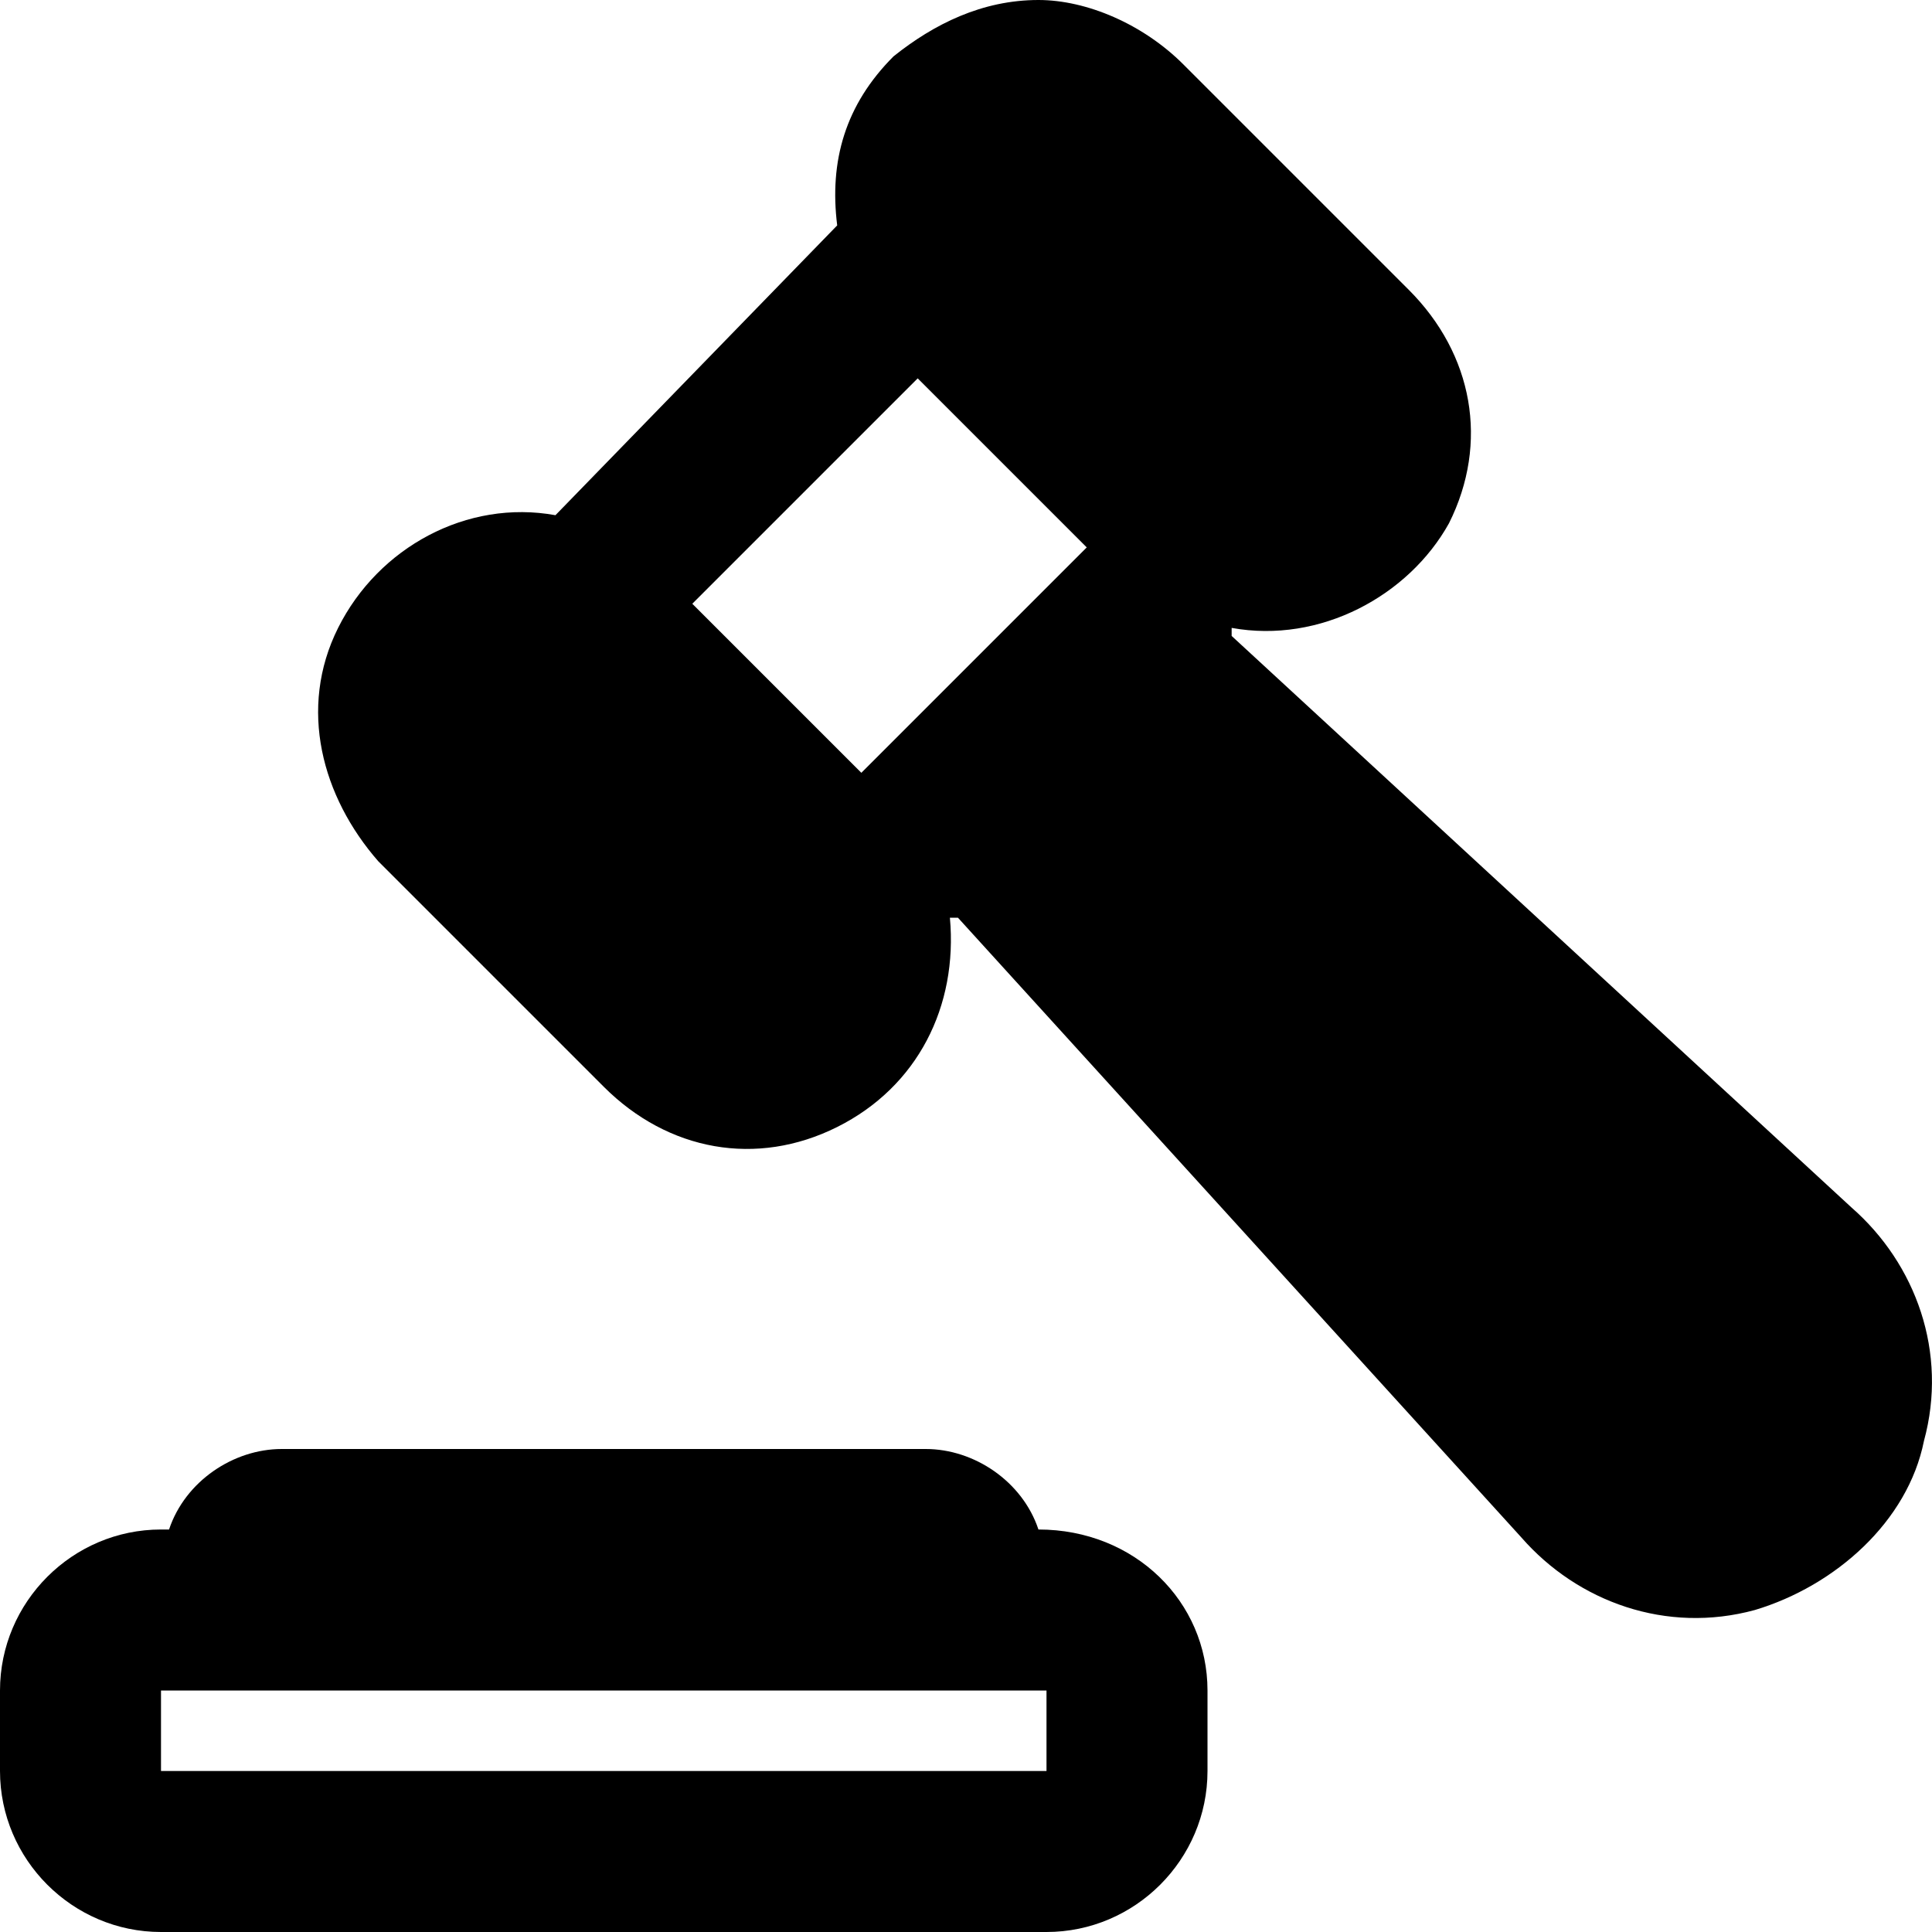
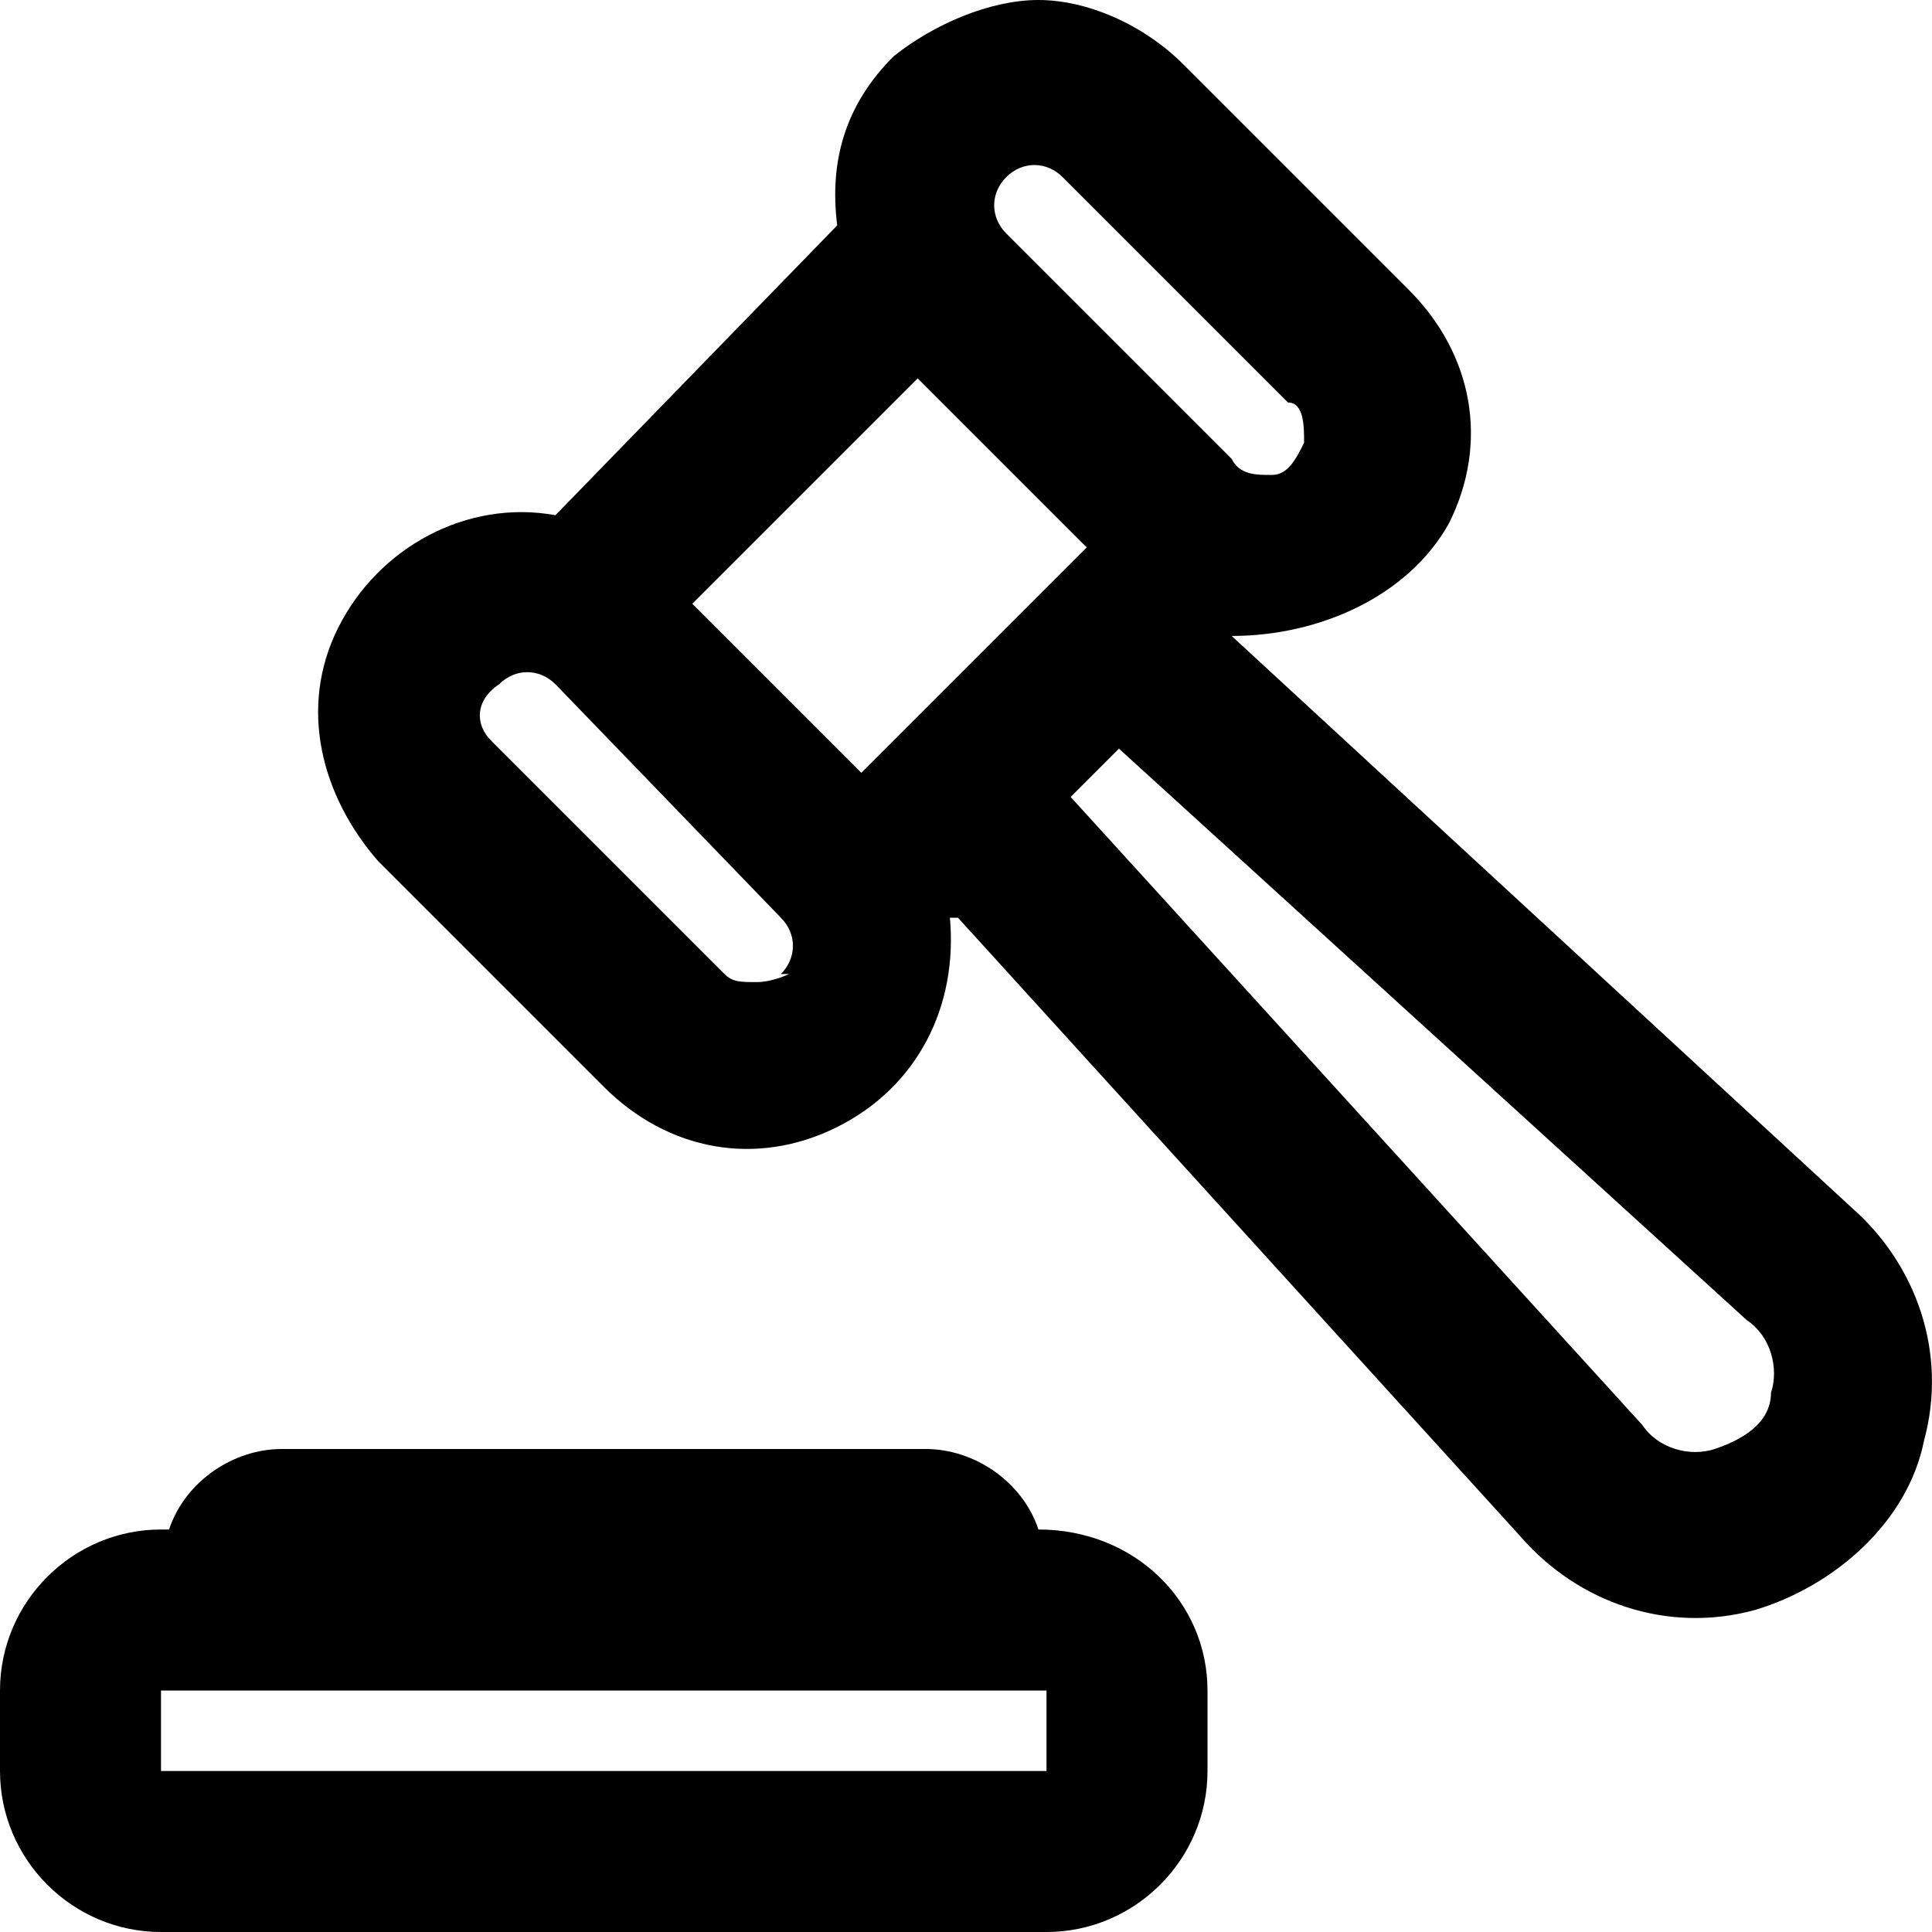
- <svg xmlns="http://www.w3.org/2000/svg" data-icon="gavel-medium" fill="currentColor" viewBox="0 0 24 24">
-   <path d="m11.1.7c-.6.6-.8 1.3-.7 2.1l-3.5 3.6c-1.1-.2-2.2.4-2.7 1.4s-.2 2.1.5 2.9l2.8 2.8c.8.8 1.9 1 2.9.5s1.5-1.5 1.4-2.6h.1l7 7.7c.7.8 1.8 1.2 2.9.9 1-.3 1.9-1.1 2.1-2.1.3-1.1-.1-2.2-.9-2.9l-7.7-7.1v-.1c1.1.2 2.2-.4 2.7-1.3.5-1 .3-2.1-.5-2.9l-2.8-2.8c-.5-.5-1.2-.8-1.8-.8-.7 0-1.3.3-1.8.7zm2.1 1.5c-.2-.2-.5-.2-.7 0s-.2.5 0 .7l2.8 2.8c.1.2.3.2.5.2s.3-.2.4-.4c0-.2 0-.4-.2-.5zm.7 7.1-.6.6 7.1 7.8c.2.3.6.4.9.3s.6-.3.7-.7c.1-.3 0-.7-.3-.9zm-5.3-1.8 2.8-2.8 2.1 2.1-2.8 2.8zm1.1 3.9-2.8-2.9c-.2-.2-.5-.2-.7 0-.3.2-.3.5-.1.7l2.9 2.9c.1.1.2.1.4.1s.3-.1.4-.1c.1-.2.1-.5-.1-.7z" />
+ <svg xmlns="http://www.w3.org/2000/svg" data-icon="gavel-medium" fill="currentColor" viewBox="0 0 24 24" role="img">
+   <path d="m23 15-7.7-7.1c1.1 0 2.2-.5 2.7-1.4.5-1 .3-2.1-.5-2.9l-2.8-2.8c-.5-.5-1.2-.8-1.8-.8s-1.3.3-1.8.7c-.6.6-.8 1.3-.7 2.1l-3.5 3.6c-1.1-.2-2.2.4-2.7 1.4s-.2 2.1.5 2.9l2.8 2.8c.8.8 1.9 1 2.9.5s1.5-1.5 1.4-2.6h.1l7 7.7c.7.8 1.8 1.2 2.9.9 1-.3 1.9-1.1 2.1-2.1.3-1.1-.1-2.2-.9-2.9zm-10.5-12.8c.2-.2.5-.2.7 0l2.8 2.8c.2 0 .2.3.2.5-.1.2-.2.4-.4.4s-.4 0-.5-.2l-2.8-2.8c-.2-.2-.2-.5 0-.7zm-2.7 9.9s-.2.1-.4.1-.3 0-.4-.1l-2.9-2.9c-.2-.2-.2-.5.1-.7.2-.2.5-.2.7 0l2.8 2.9c.2.2.2.5 0 .7zm.9-2.5-2.1-2.1 2.8-2.8 2.1 2.1zm11.3 7.7c0 .4-.4.6-.7.7s-.7 0-.9-.3l-7.1-7.8.6-.6 7.8 7.1c.3.2.4.6.3.9z" />
  <path d="m12.9 19c1.2 0 2.1.9 2.1 2v1c0 1.1-.9 2-2 2h-11c-1.1 0-2-.9-2-2v-1c0-1.1.9-2 2-2h.1c.2-.6.8-1 1.4-1h8c.6 0 1.2.4 1.4 1zm-10.9 2v1h11v-1z" />
</svg>
